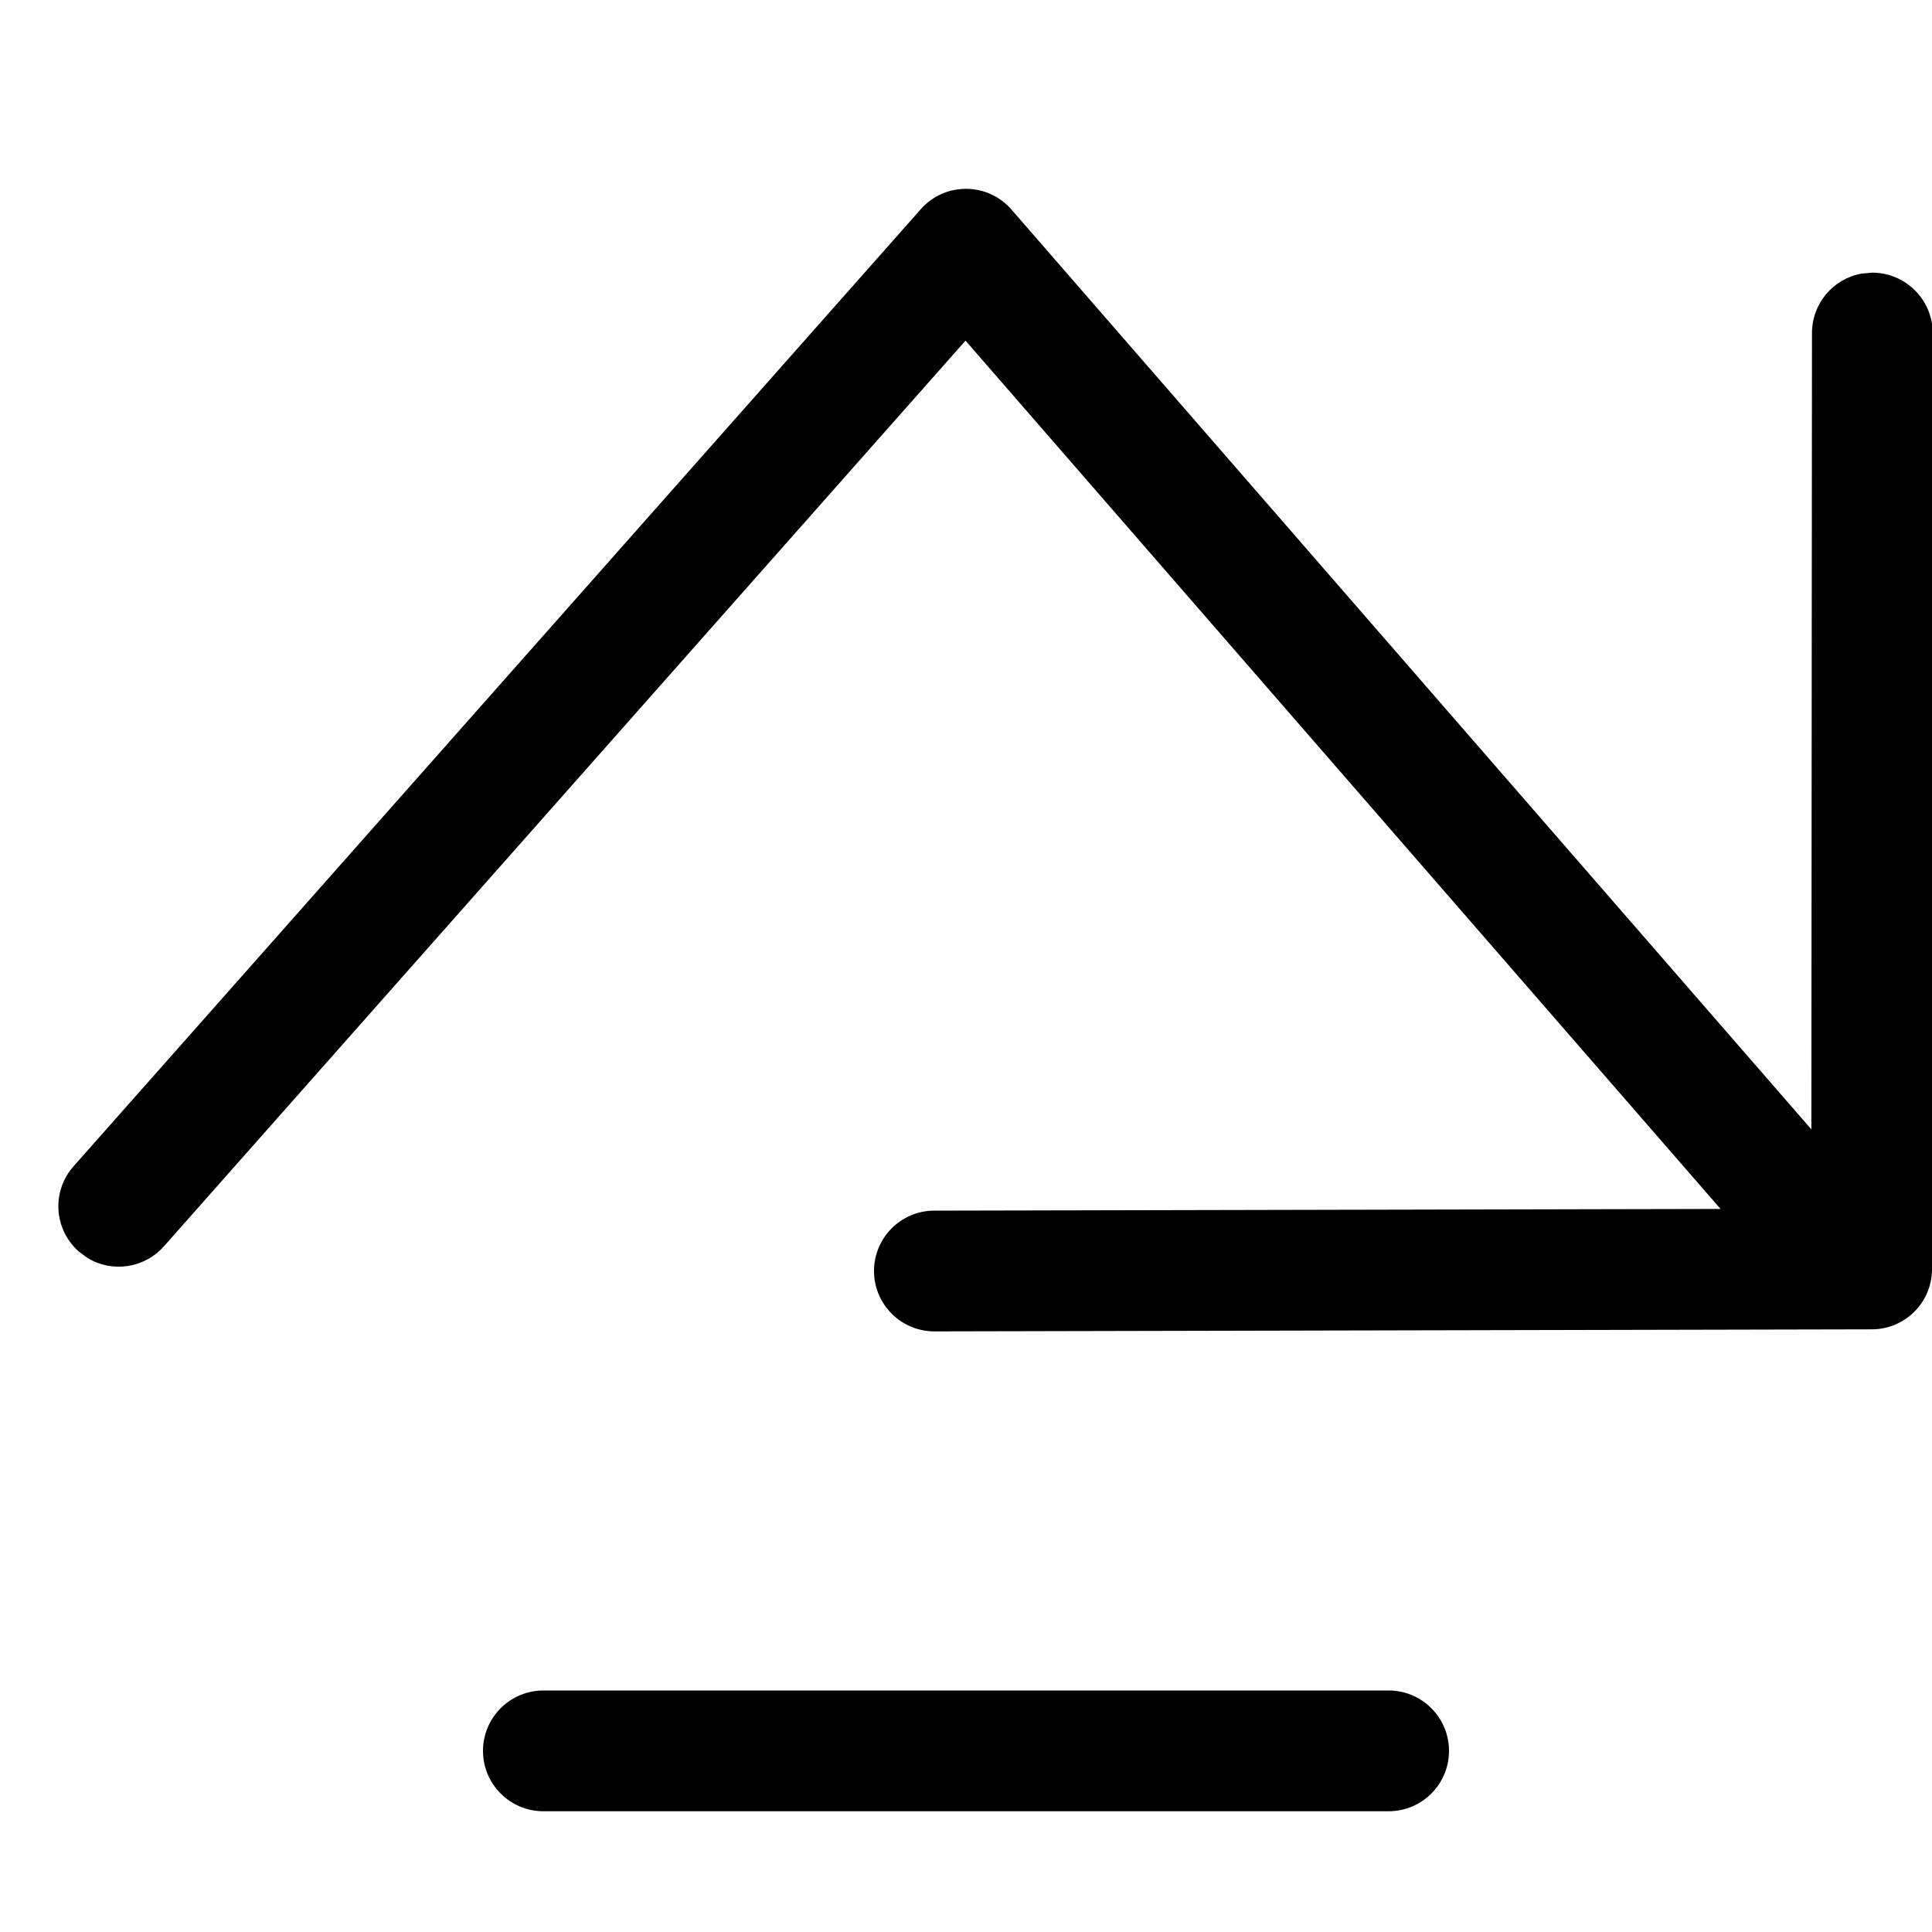
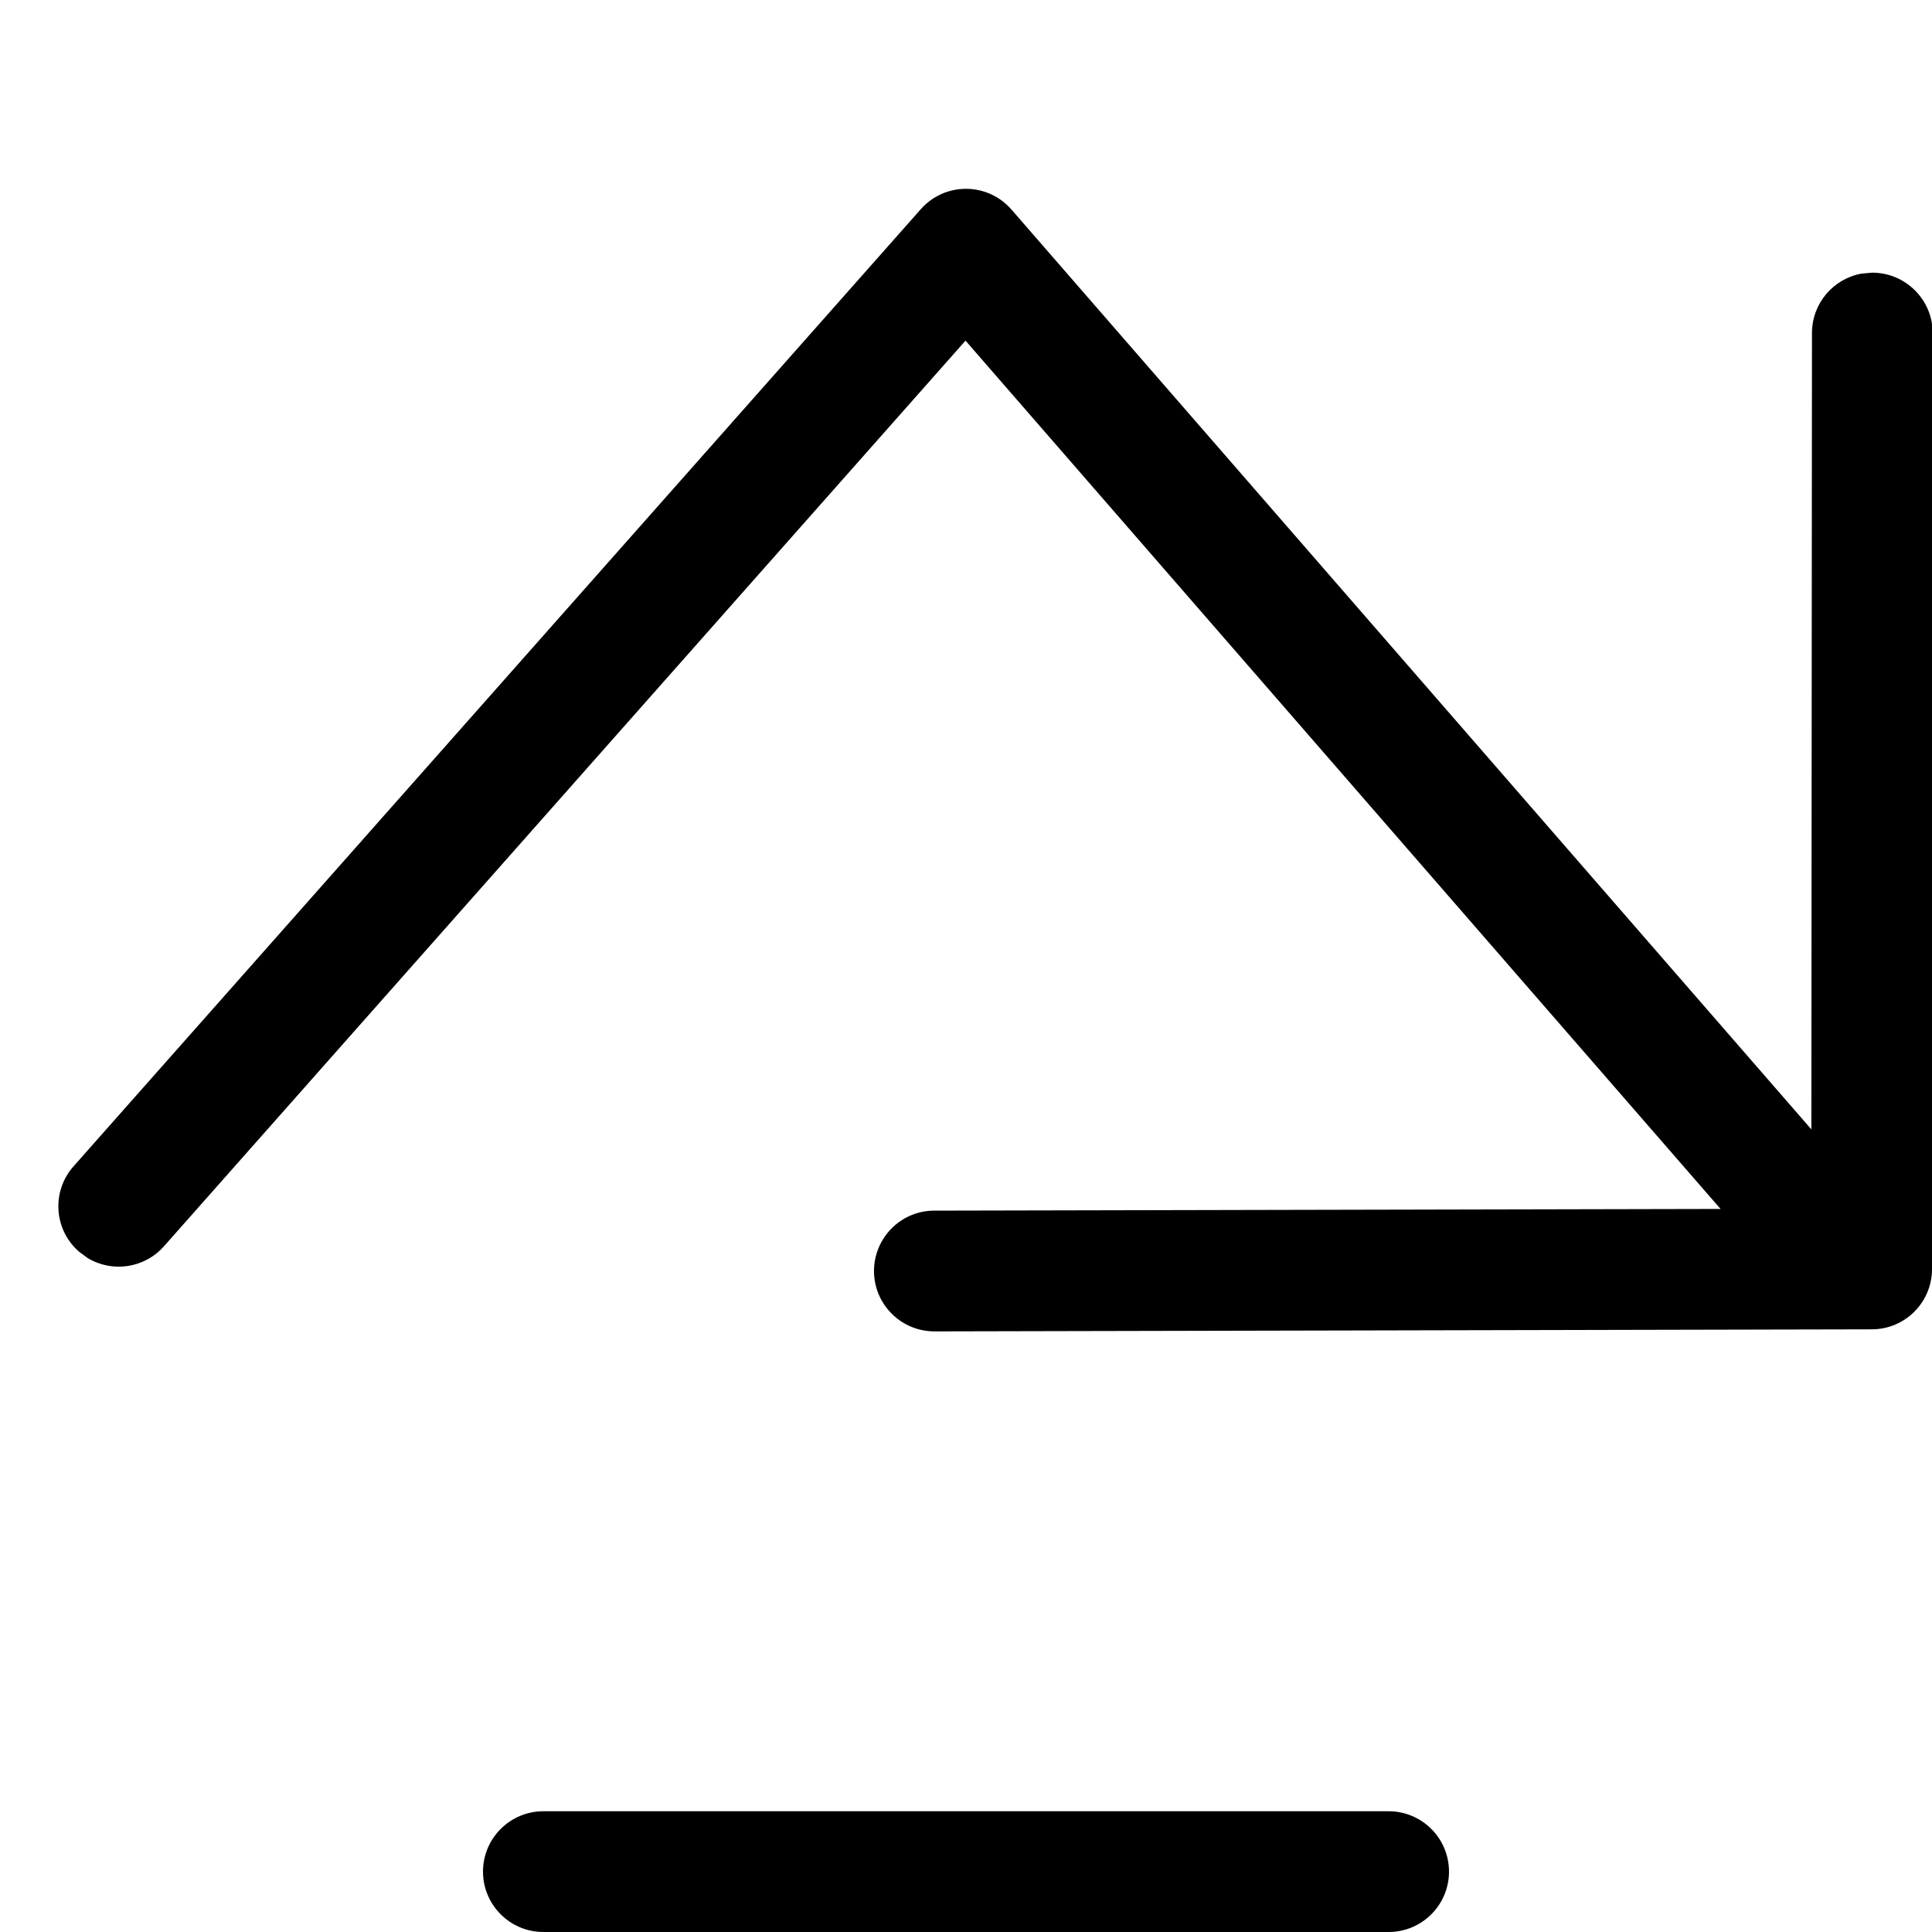
<svg xmlns="http://www.w3.org/2000/svg" width="16px" height="16px" viewBox="0 0 16 16" version="1.1">
  <g id="ICON-/-toolbar-/-skip" stroke="none" stroke-width="1" fill="none" fill-rule="evenodd">
-     <path d="M4.5,14 L11.5,14 C11.776,14 12,14.224 12,14.5 C12,14.776 11.776,15 11.5,15 L4.5,15 C4.224,15 4,14.776 4,14.5 C4,14.224 4.224,14 4.5,14 Z M8.377,1.736 L15.001,9.353 L15.006,2.758 C15.006,2.512 15.183,2.308 15.416,2.266 L15.506,2.258 C15.782,2.259 16.006,2.483 16.006,2.759 L16,10.51 C16,10.785 15.777,11.009 15.501,11.009 L7.739,11.026 C7.463,11.026 7.239,10.803 7.238,10.527 C7.238,10.251 7.461,10.026 7.737,10.026 L14.249,10.012 L7.996,2.821 L1.358,10.321 C1.195,10.505 0.927,10.541 0.725,10.418 L0.652,10.364 C0.445,10.181 0.426,9.865 0.609,9.659 L7.626,1.732 C7.826,1.506 8.179,1.508 8.377,1.736 Z" id="形状结合" fill="#000000" />
+     <path d="M4.5,15 L11.5,15 C11.776,15 12,15.224 12,15.5 C12,15.776 11.776,16 11.5,16 L4.5,16 C4.224,16 4,15.776 4,15.5 C4,15.224 4.224,15 4.5,15 Z M8.377,1.736 L15.001,9.353 L15.006,2.758 C15.006,2.512 15.183,2.308 15.416,2.266 L15.506,2.258 C15.782,2.259 16.006,2.483 16.006,2.759 L16,10.51 C16,10.785 15.777,11.009 15.501,11.009 L7.739,11.026 C7.463,11.026 7.239,10.803 7.238,10.527 C7.238,10.251 7.461,10.026 7.737,10.026 L14.249,10.012 L7.996,2.821 L1.358,10.321 C1.195,10.505 0.927,10.541 0.725,10.418 L0.652,10.364 C0.445,10.181 0.426,9.865 0.609,9.659 L7.626,1.732 C7.826,1.506 8.179,1.508 8.377,1.736 Z" id="形状结合" fill="#000000" />
  </g>
</svg>
